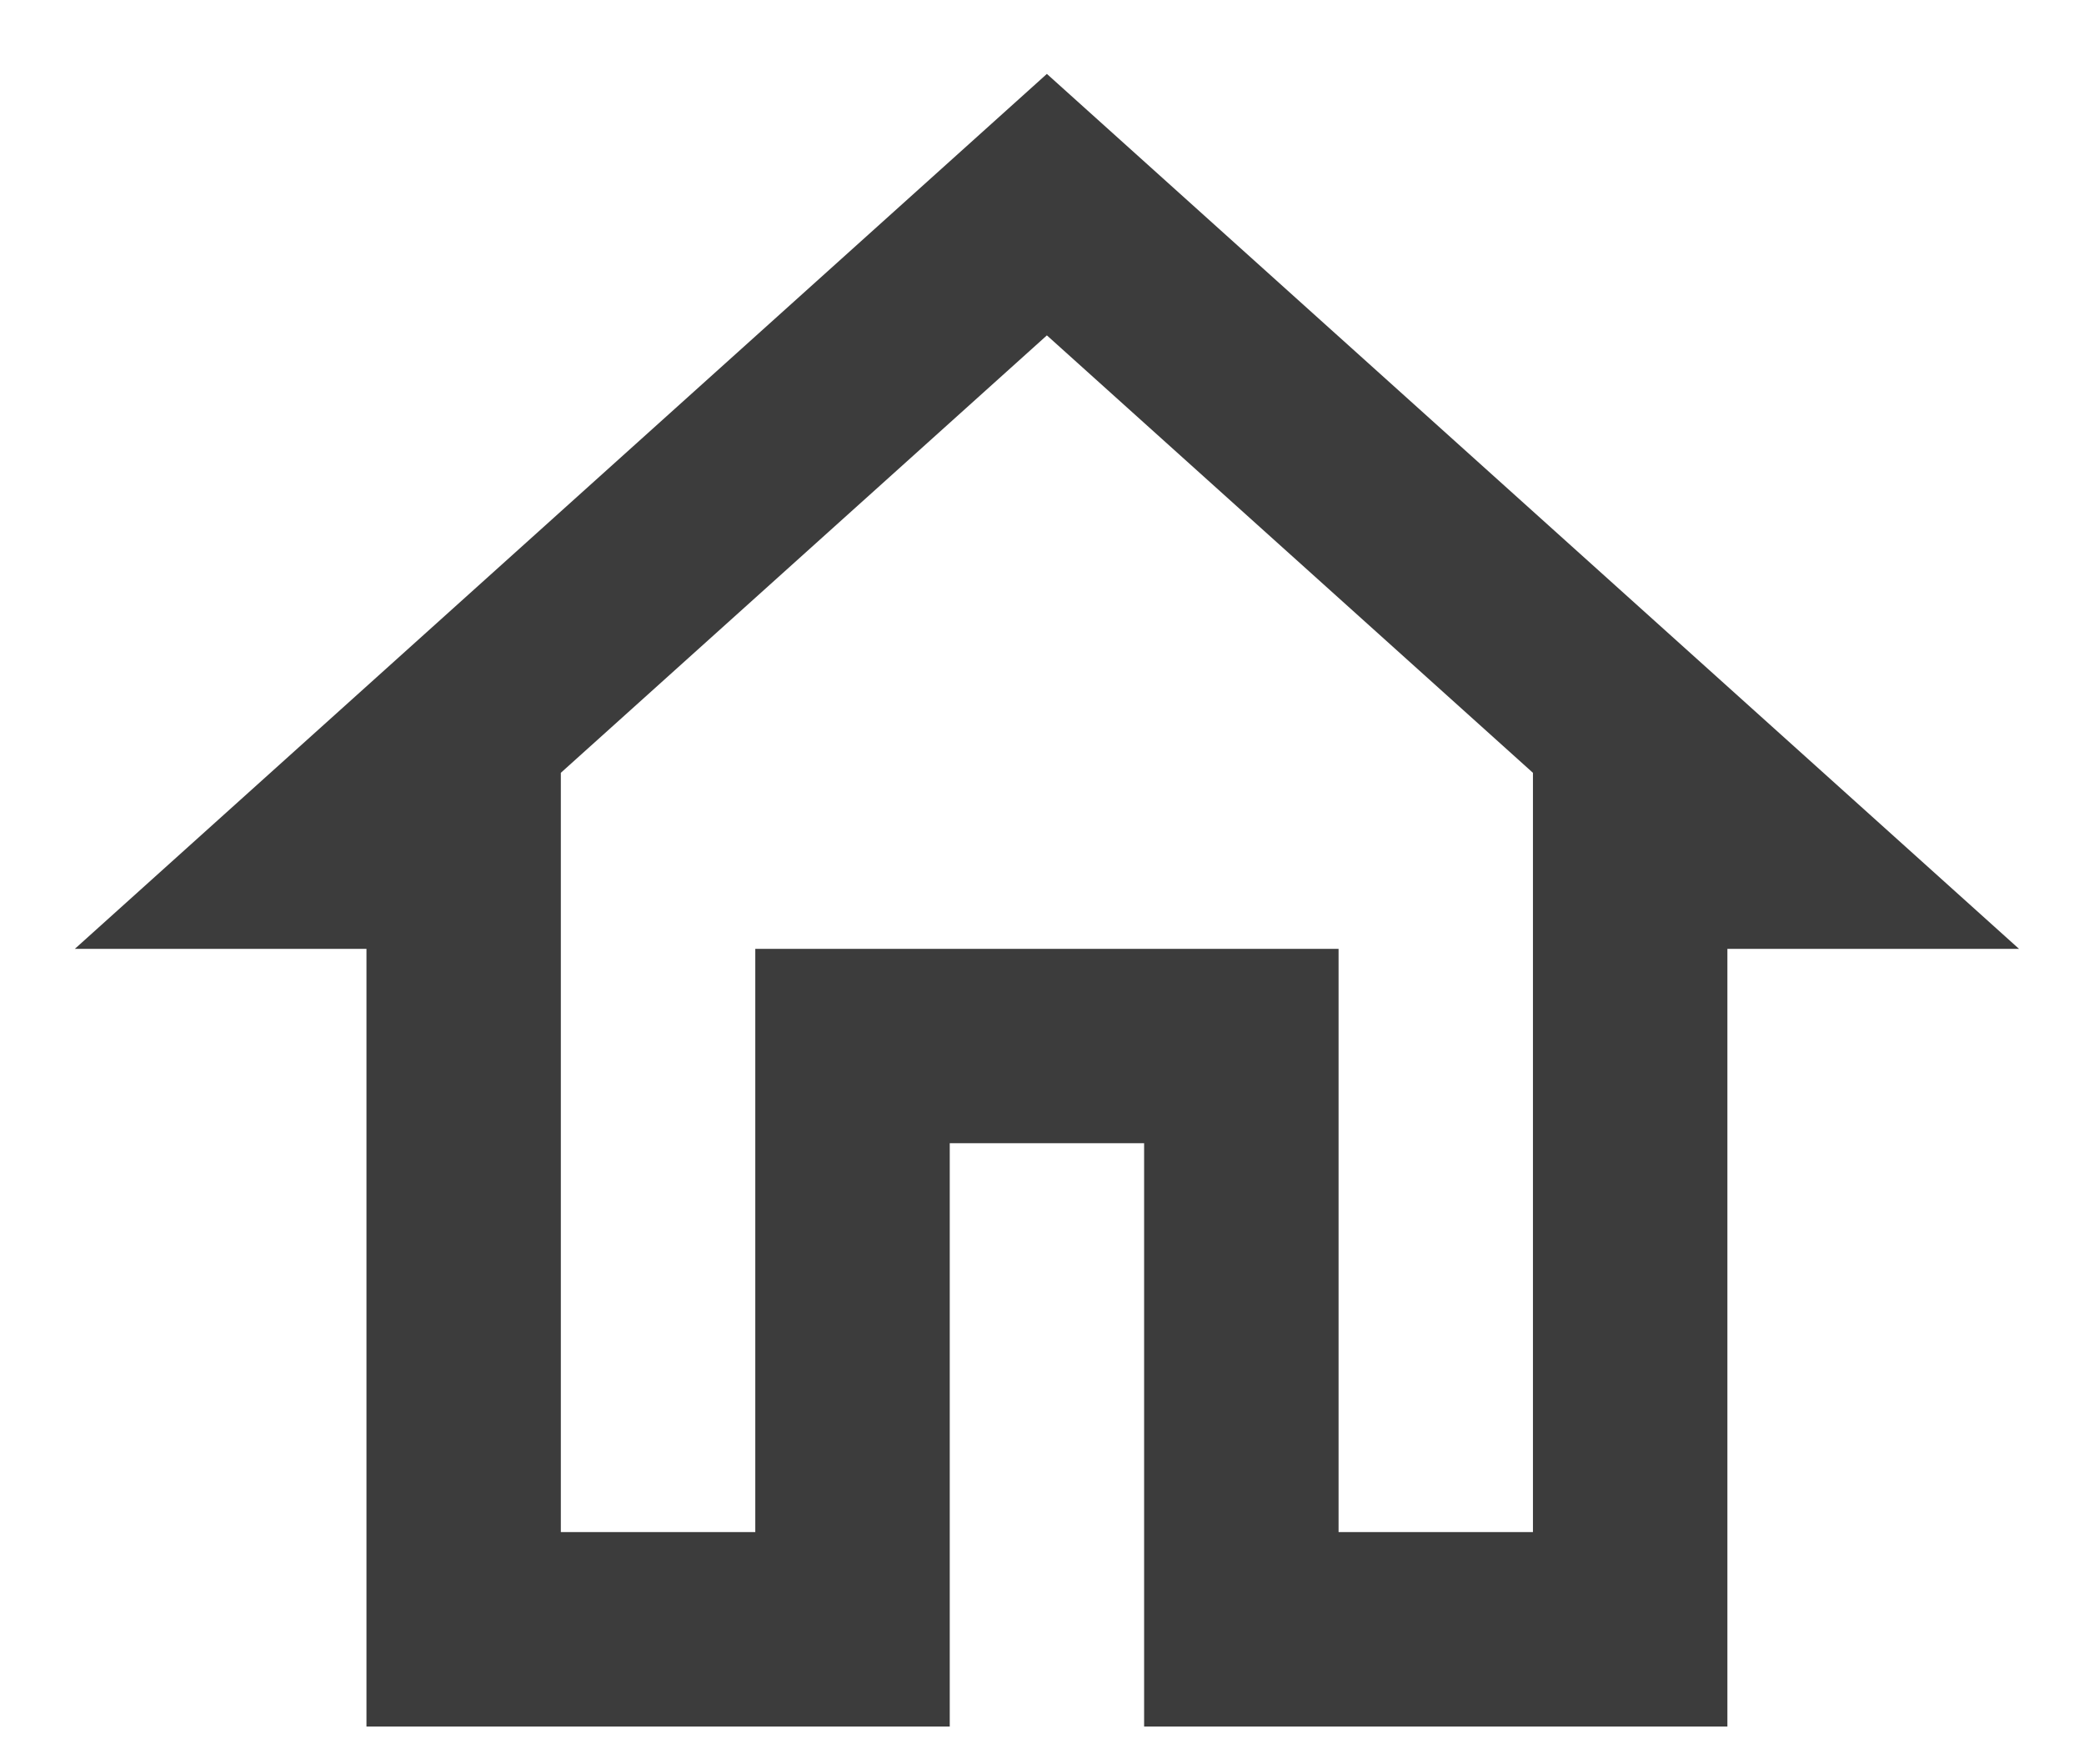
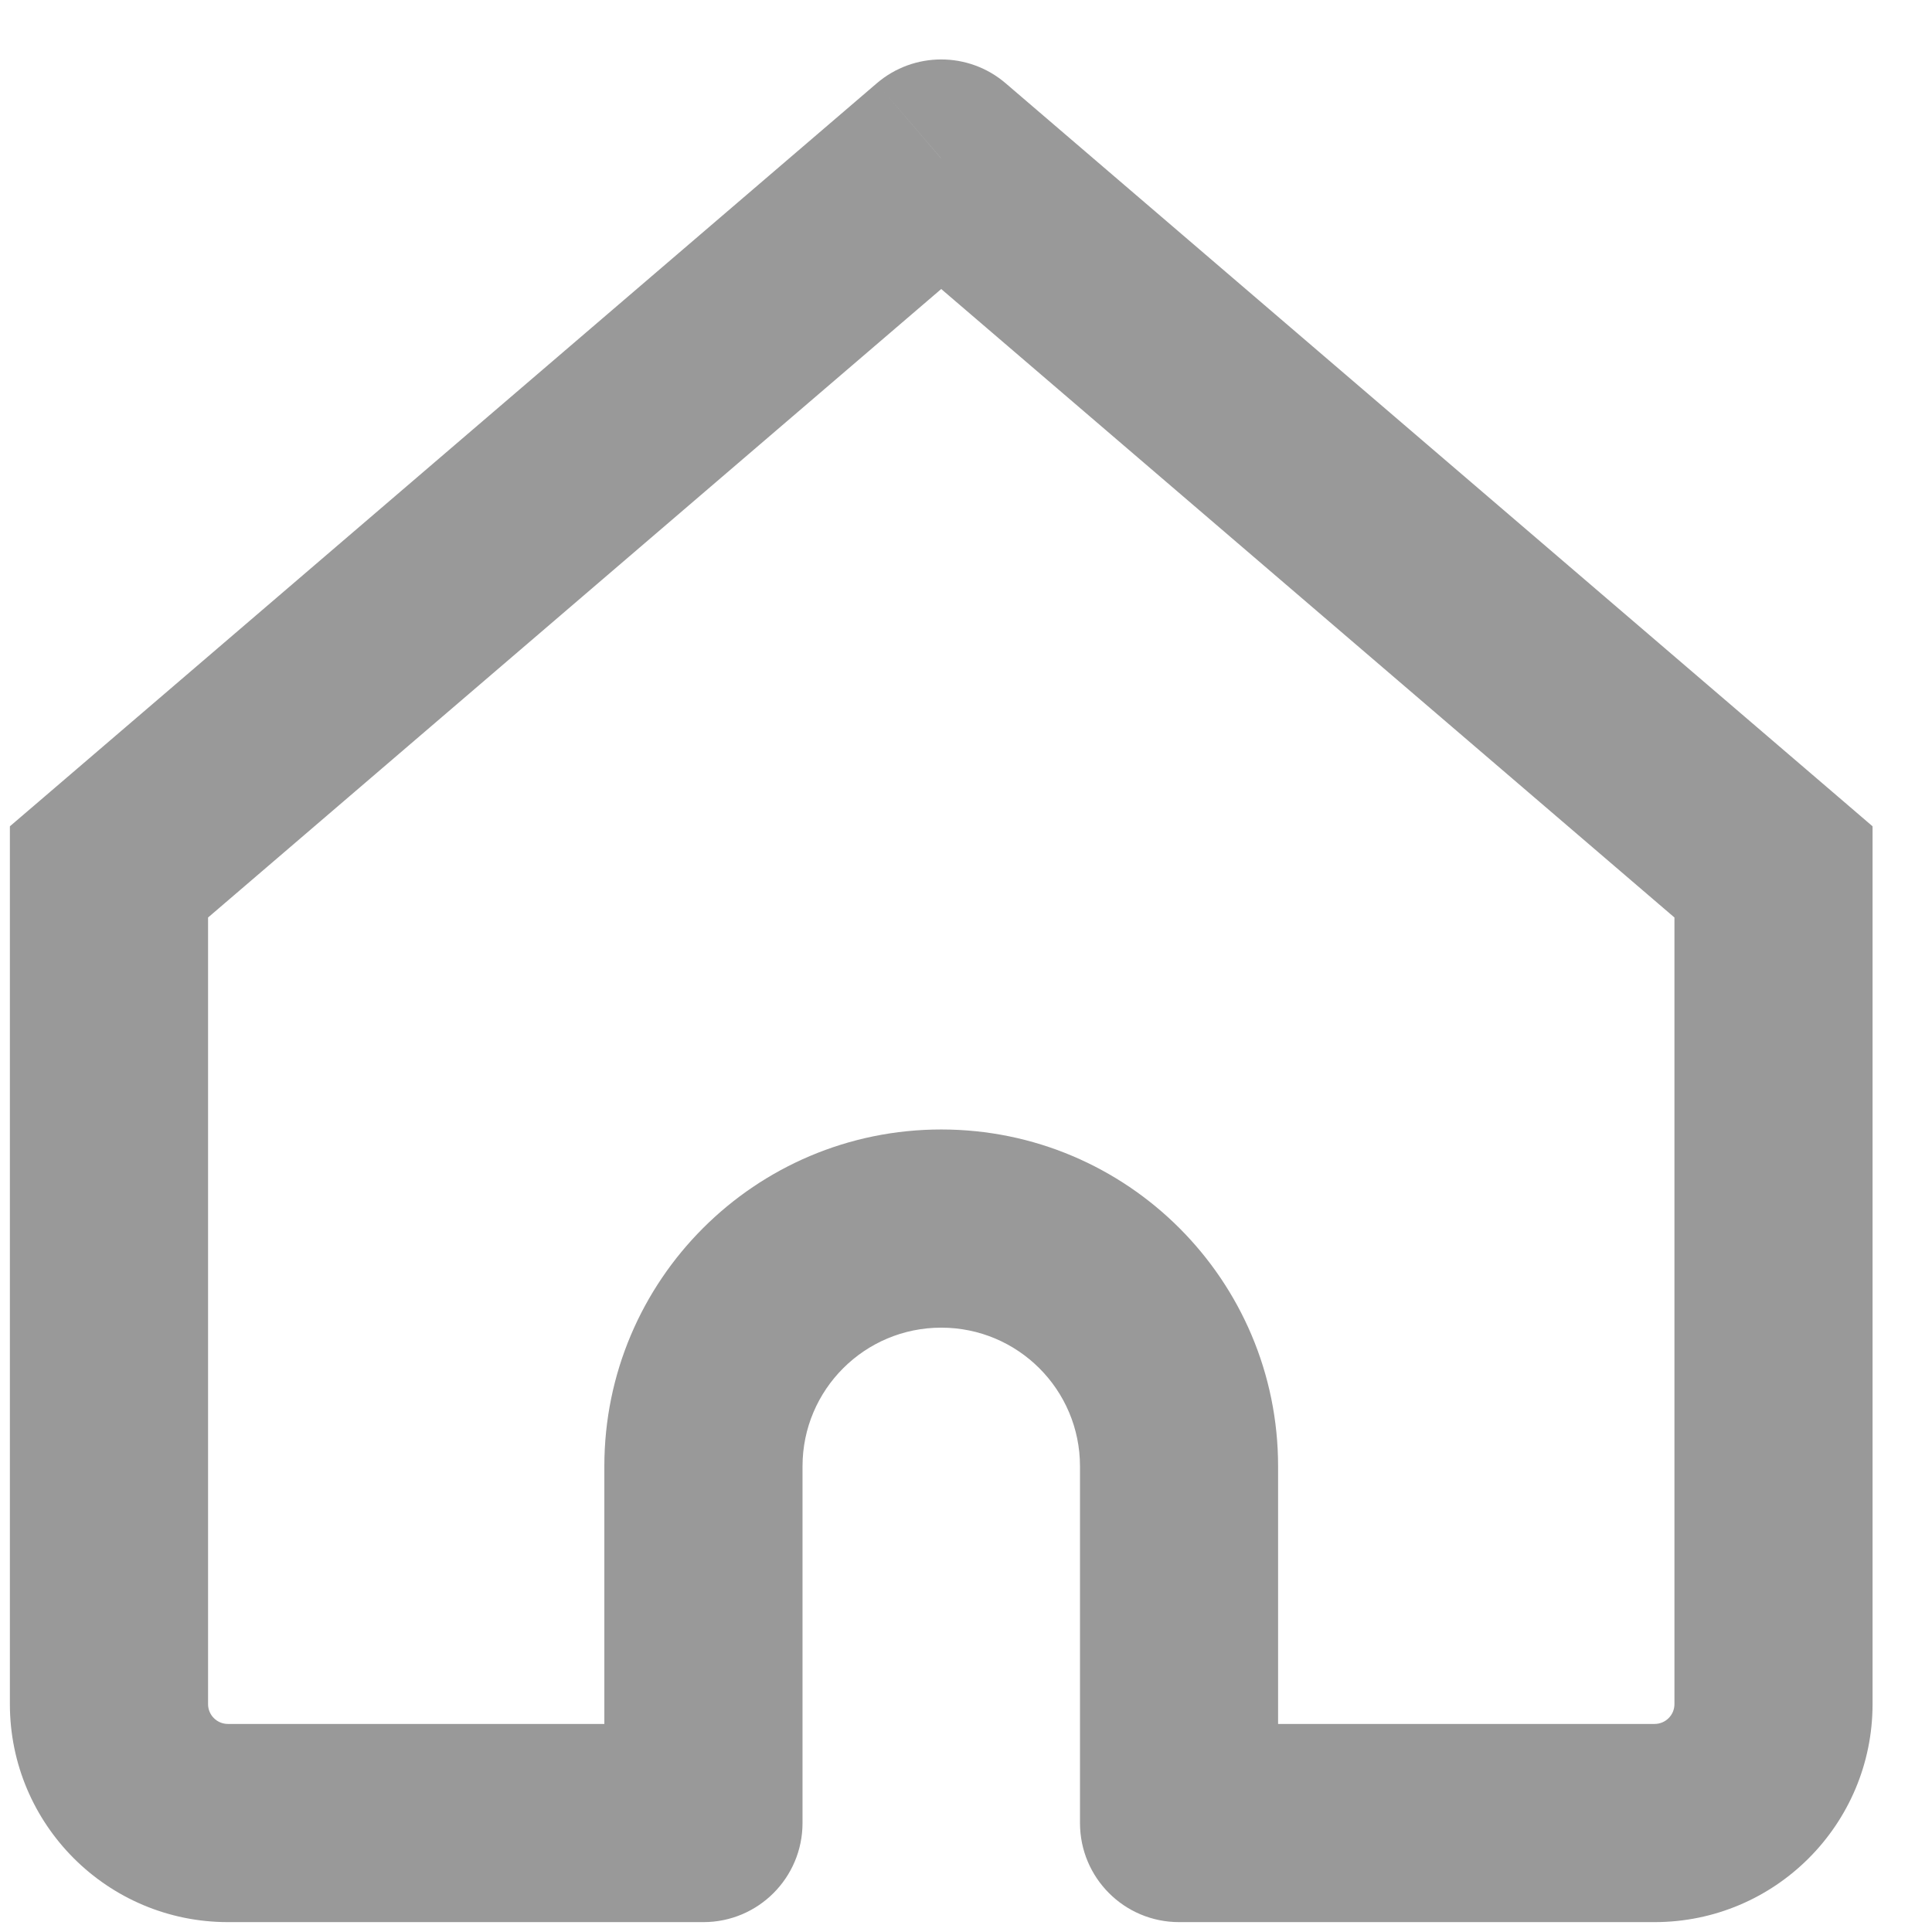
- <svg xmlns="http://www.w3.org/2000/svg" width="26" height="22" viewBox="0 0 26 22" fill="none">
-   <path d="M13.061 4.184L19.125 9.641V19.113H16.7V11.837H9.423V19.113H6.997V9.641L13.061 4.184ZM13.061 0.922L0.934 11.837H4.572V21.539H11.849V14.262H14.274V21.539H21.551V11.837H25.189L13.061 0.922Z" fill="#3C3C3C" />
+ <svg xmlns="http://www.w3.org/2000/svg" width="15" height="15" viewBox="0 0 26 26" fill="none">
+   <path d="M12.667 2.133L13.534 1.121C13.035 0.693 12.298 0.693 11.799 1.121L12.667 2.133ZM1.467 11.733L0.599 10.721L0.133 11.12V11.733H1.467ZM9.467 24.533V25.867C10.203 25.867 10.8 25.27 10.8 24.533H9.467ZM15.867 24.533H14.534C14.534 25.27 15.13 25.867 15.867 25.867V24.533ZM23.867 11.733H25.2V11.12L24.735 10.721L23.867 11.733ZM3.067 25.867H9.467V23.2H3.067V25.867ZM24.735 10.721L13.534 1.121L11.799 3.146L22.999 12.746L24.735 10.721ZM11.799 1.121L0.599 10.721L2.335 12.746L13.534 3.146L11.799 1.121ZM10.8 24.533V19.733H8.133V24.533H10.8ZM14.534 19.733V24.533H17.2V19.733H14.534ZM15.867 25.867H22.267V23.2H15.867V25.867ZM25.2 22.933V11.733H22.534V22.933H25.2ZM0.133 11.733V22.933H2.8V11.733H0.133ZM12.667 17.867C13.698 17.867 14.534 18.702 14.534 19.733H17.2C17.2 17.23 15.171 15.2 12.667 15.2V17.867ZM12.667 15.2C10.163 15.2 8.133 17.23 8.133 19.733H10.8C10.8 18.702 11.636 17.867 12.667 17.867V15.2ZM22.267 25.867C23.887 25.867 25.2 24.553 25.2 22.933H22.534C22.534 23.081 22.414 23.2 22.267 23.2V25.867ZM3.067 23.2C2.92 23.2 2.8 23.081 2.8 22.933H0.133C0.133 24.553 1.447 25.867 3.067 25.867V23.2Z" fill="#999999" />
</svg>
